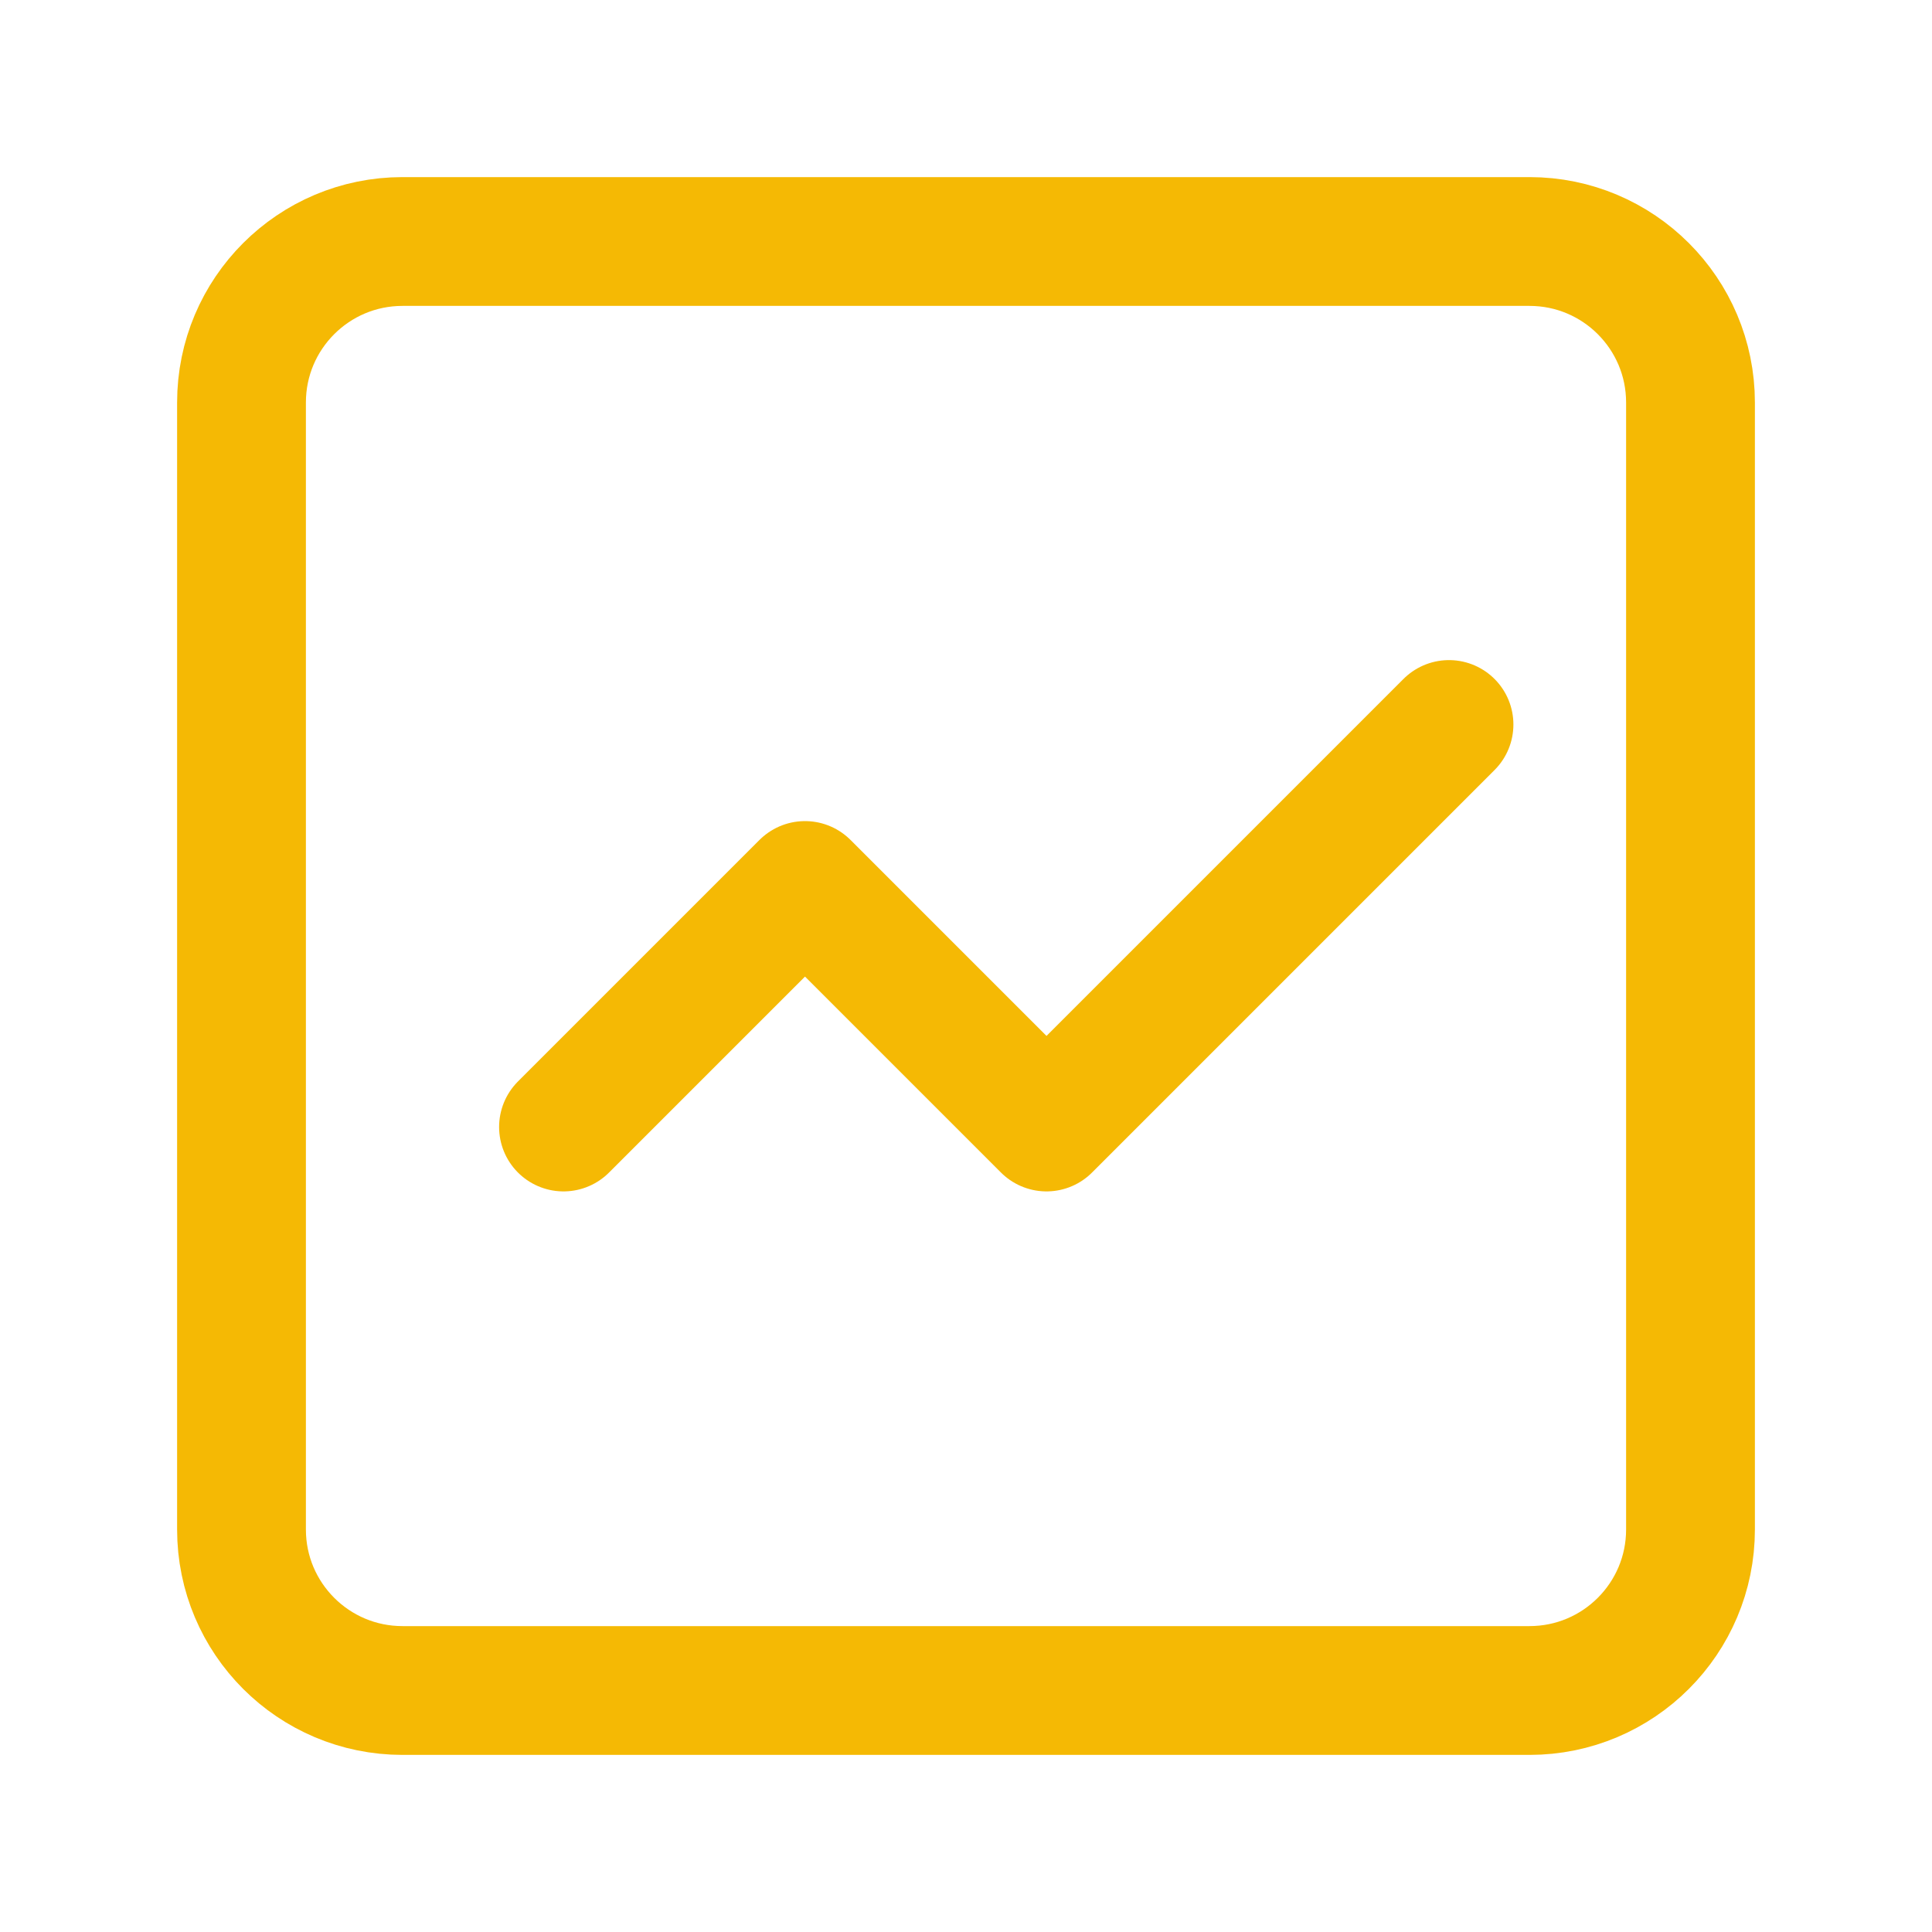
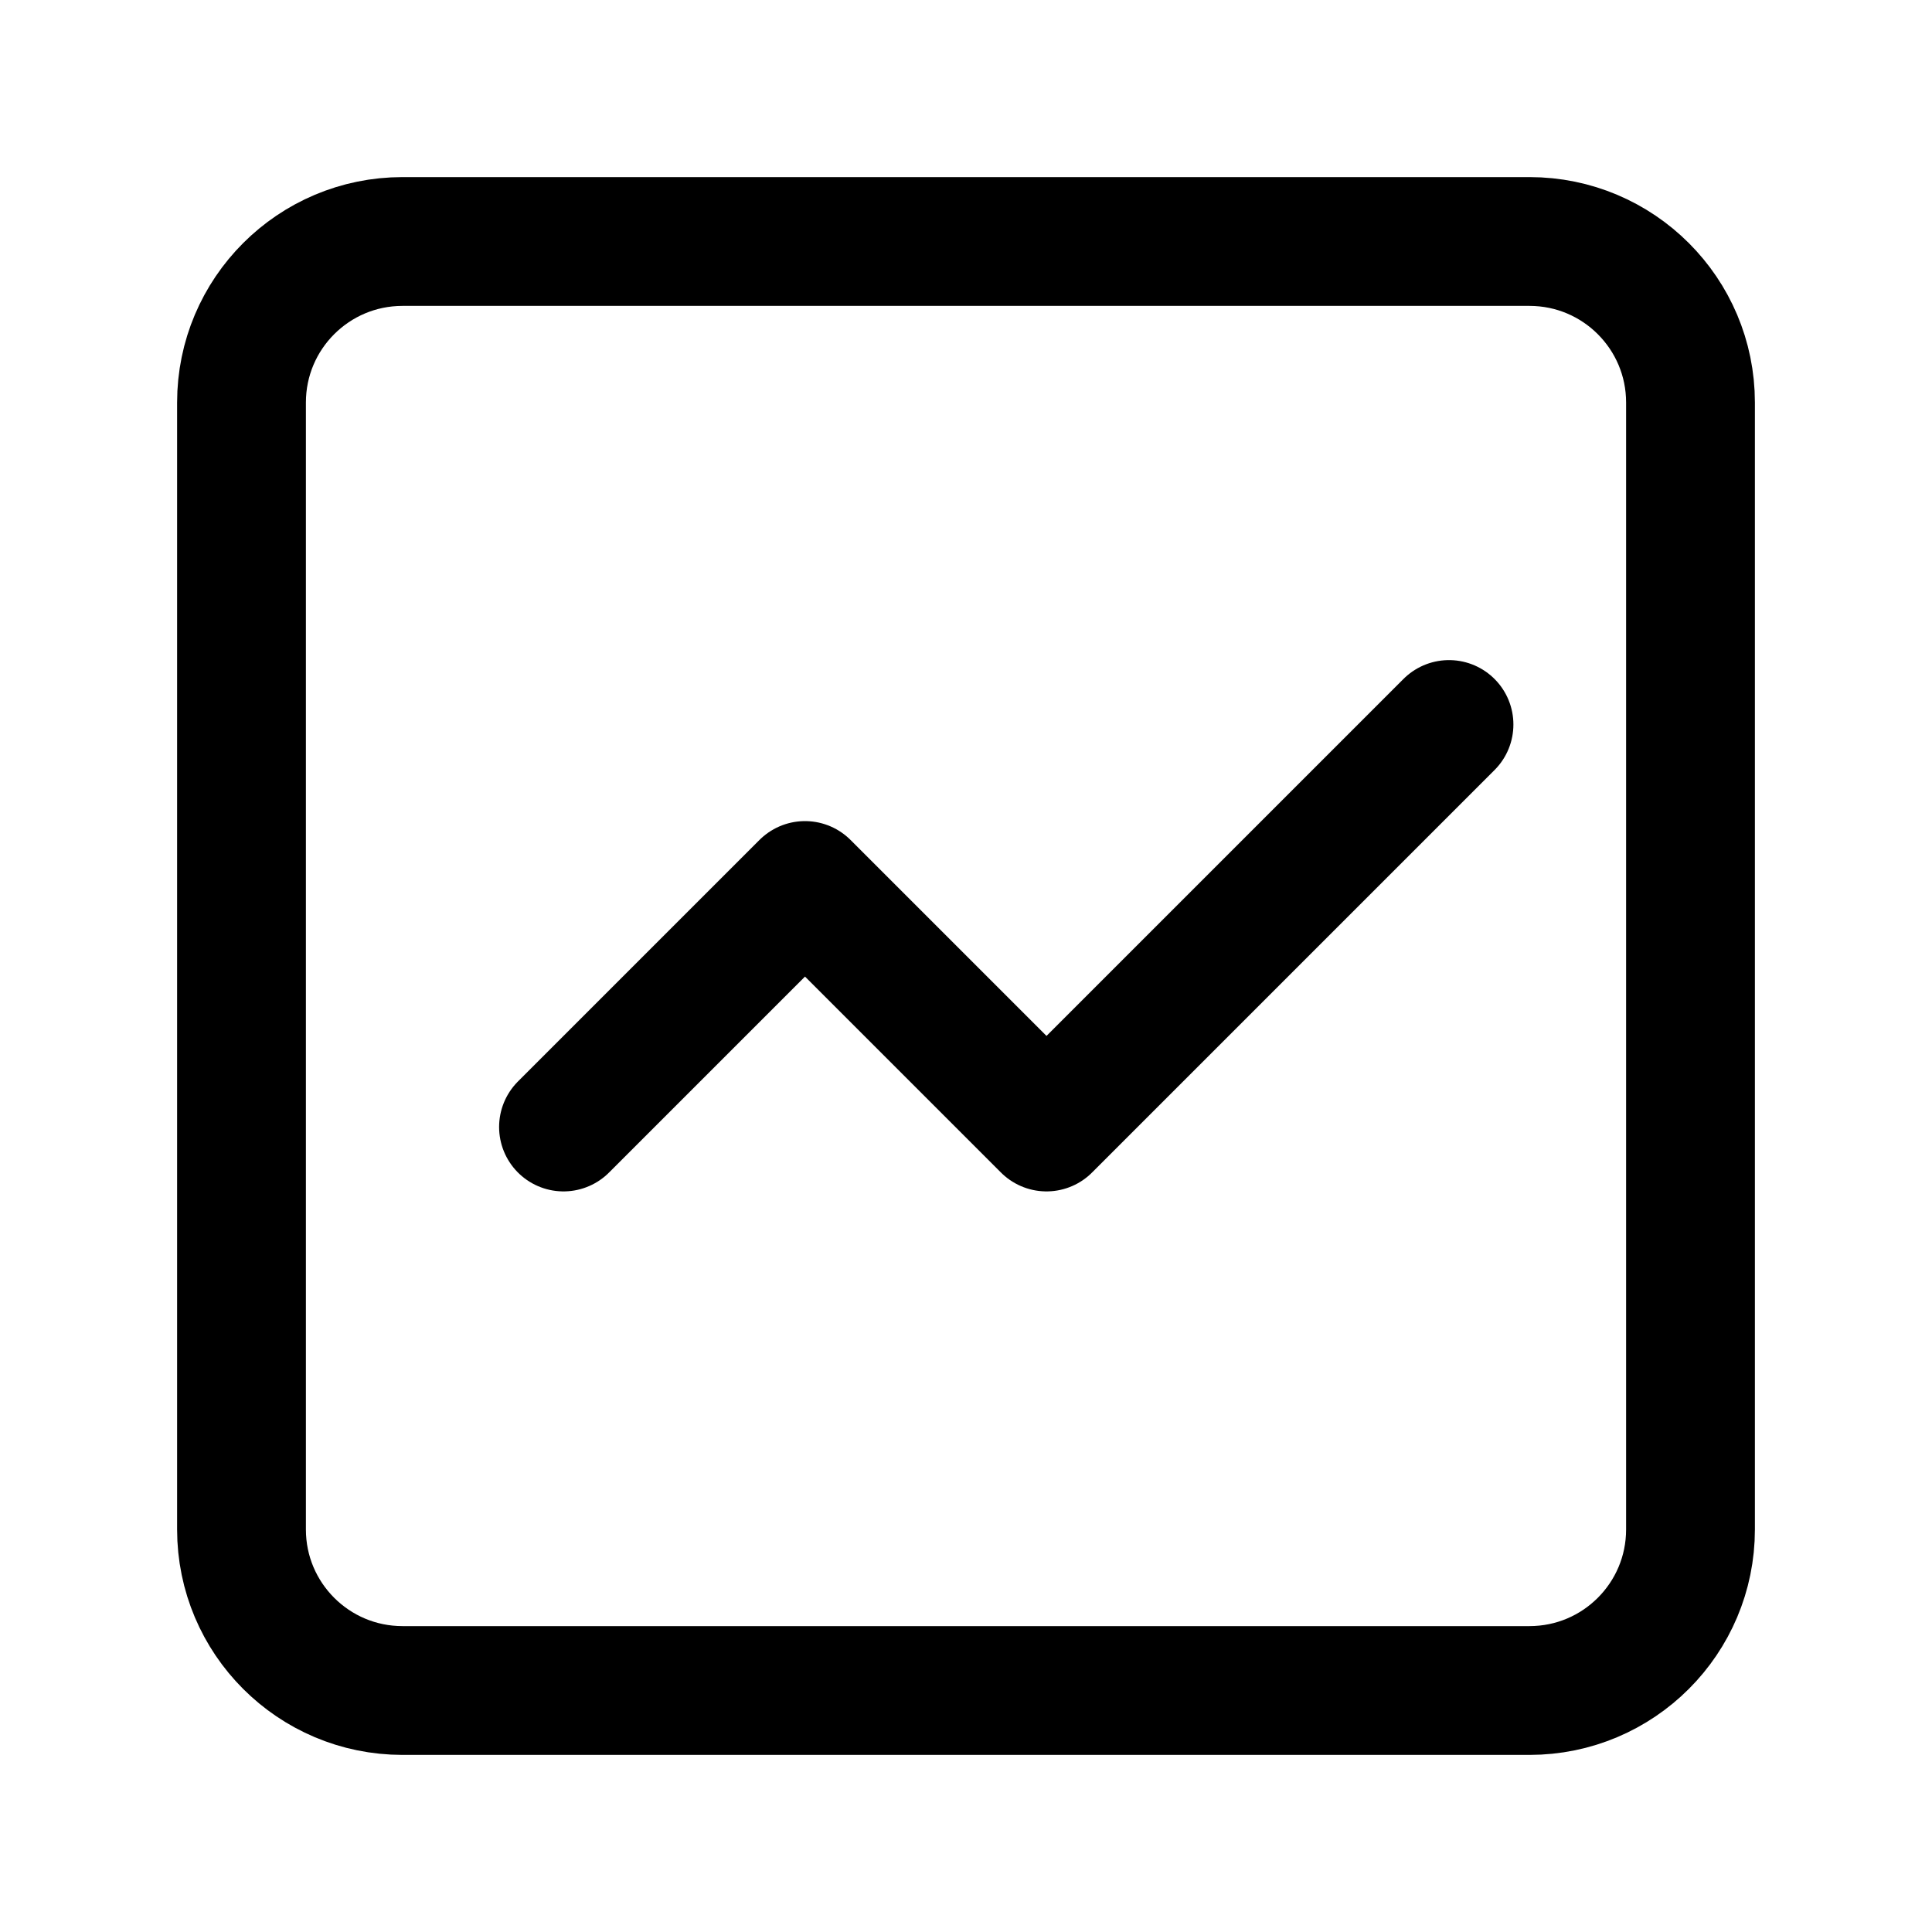
- <svg xmlns="http://www.w3.org/2000/svg" viewBox="0 0 24 24" fill="none" stroke="#f5b904" stroke-width="1.6" stroke-linecap="round" stroke-linejoin="round">
+ <svg xmlns="http://www.w3.org/2000/svg" viewBox="0 0 24 24" fill="none" stroke="currentColor" stroke-width="1.6" stroke-linecap="round" stroke-linejoin="round">
  <rect x="3" y="3" width="18" height="18" rx="2" />
  <path d="M7 14l3-3 3 3 5-5" />
</svg>
